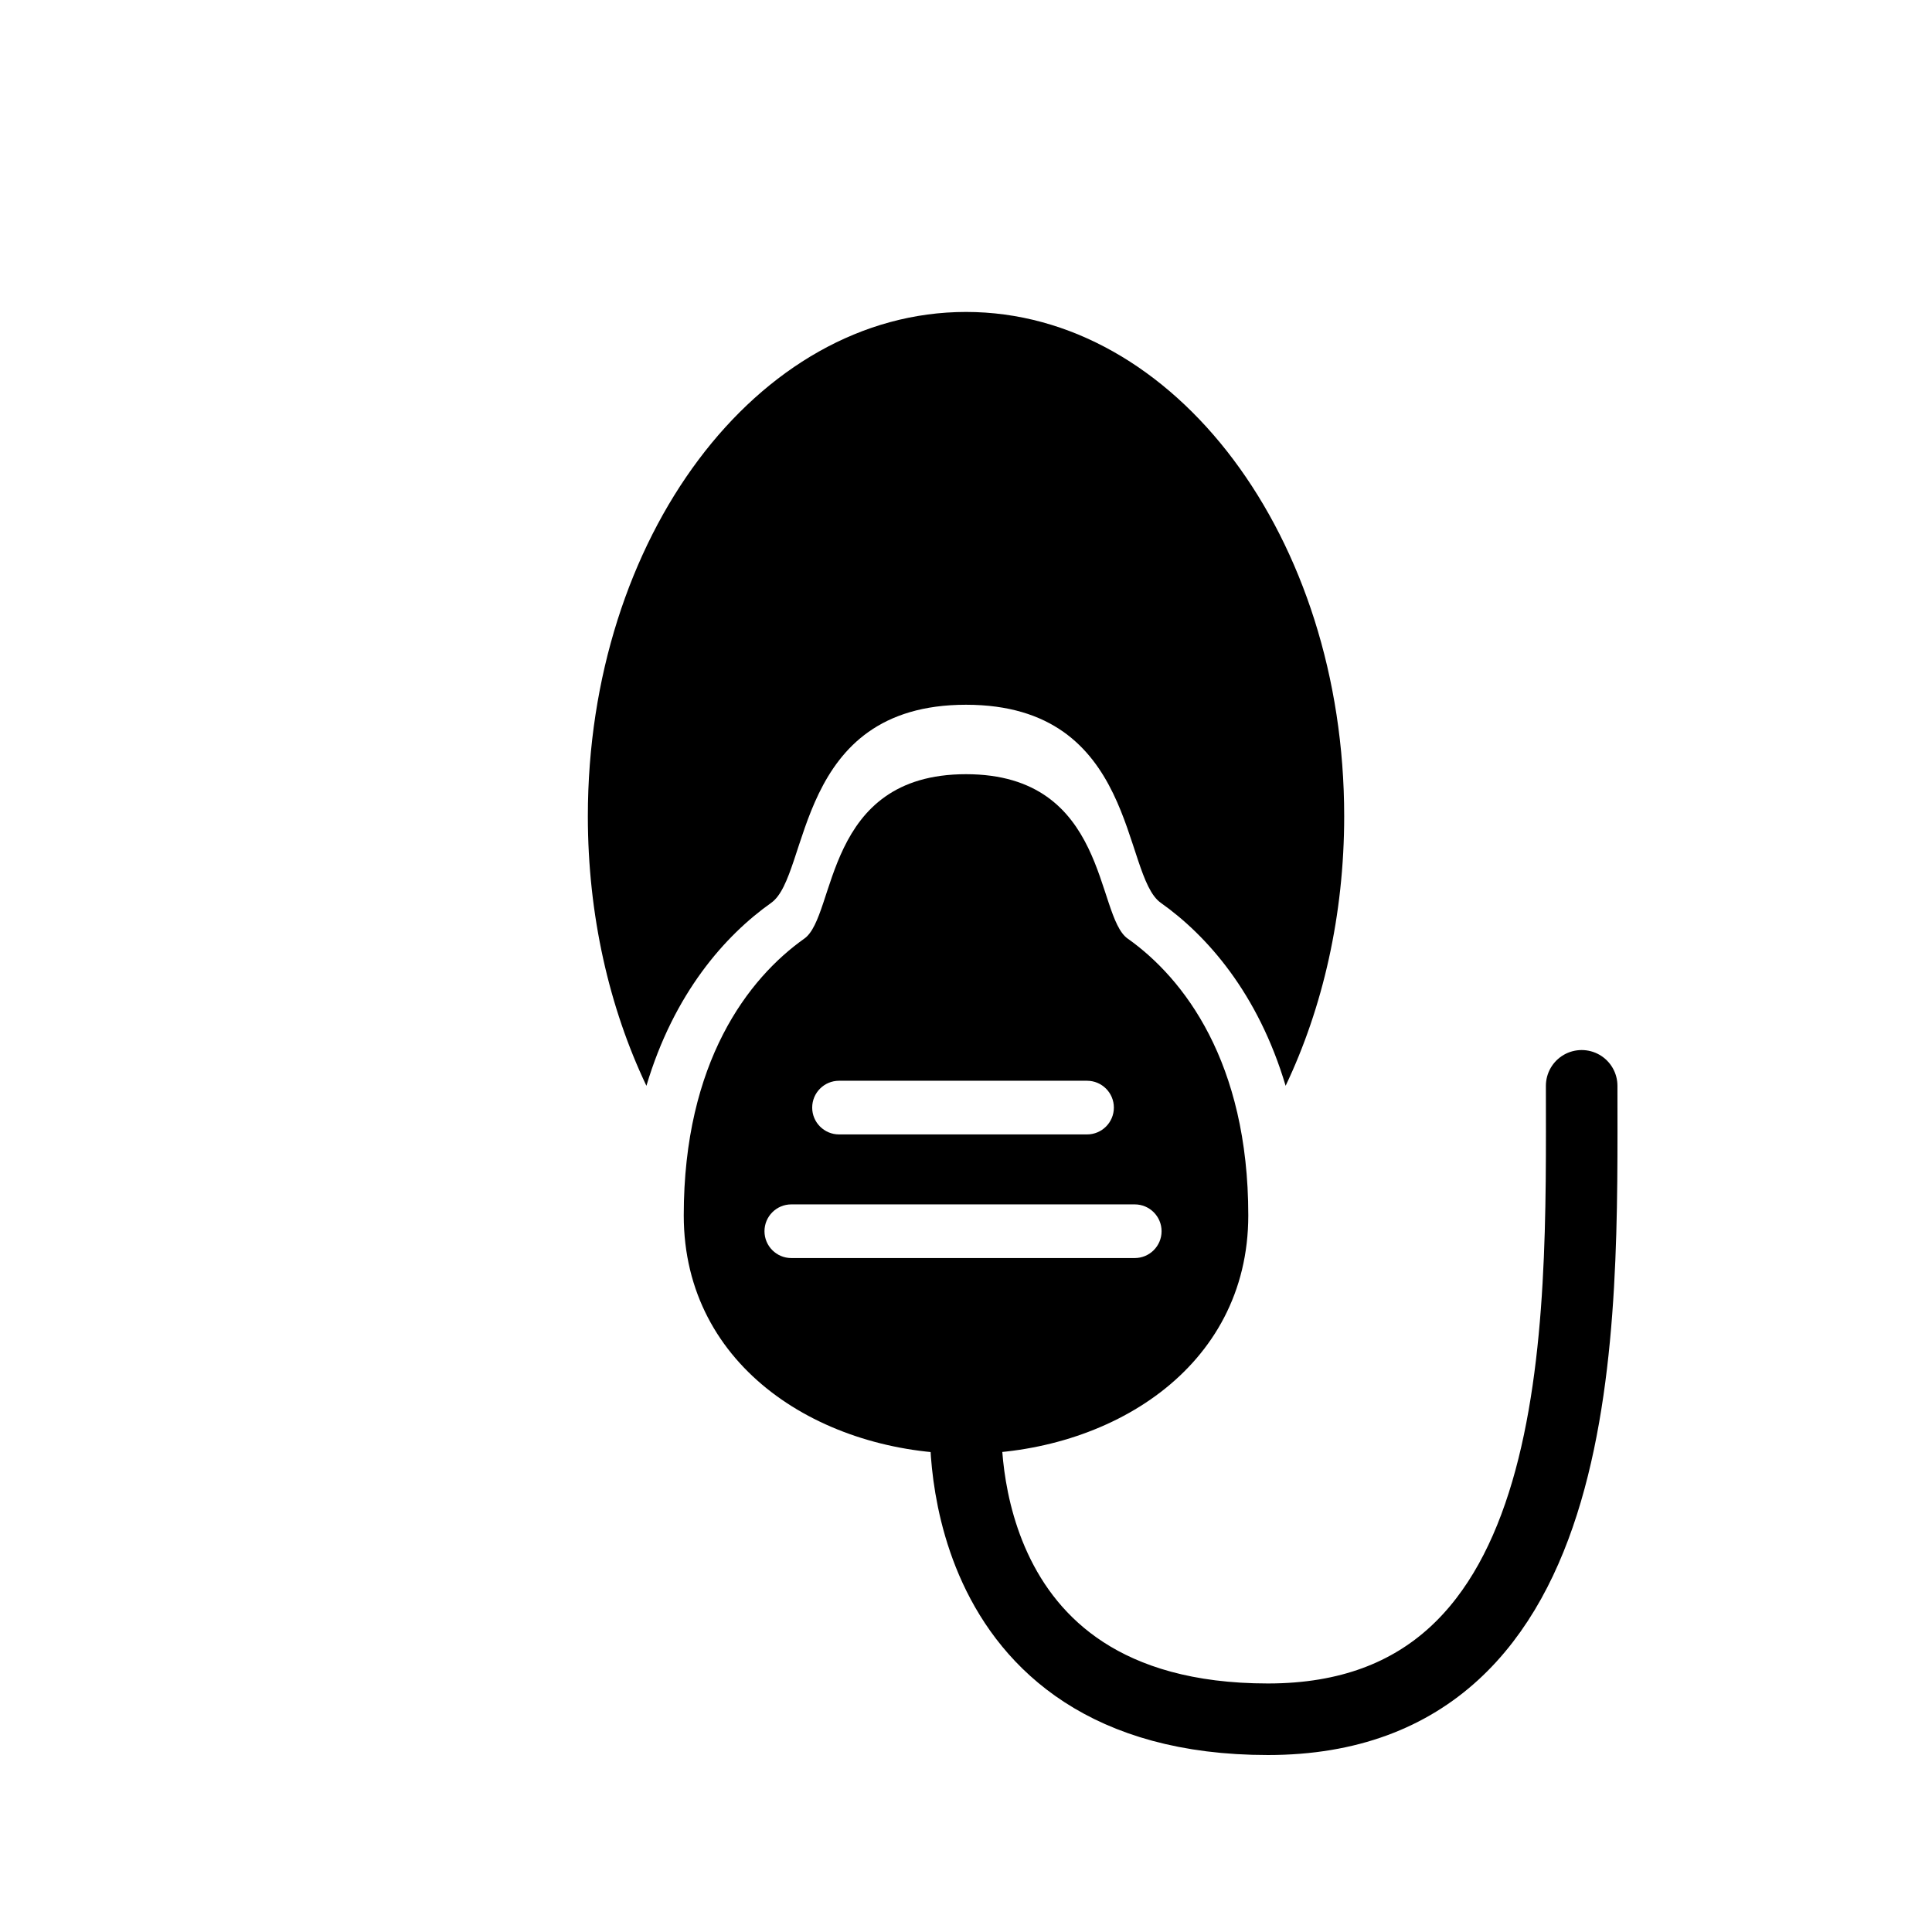
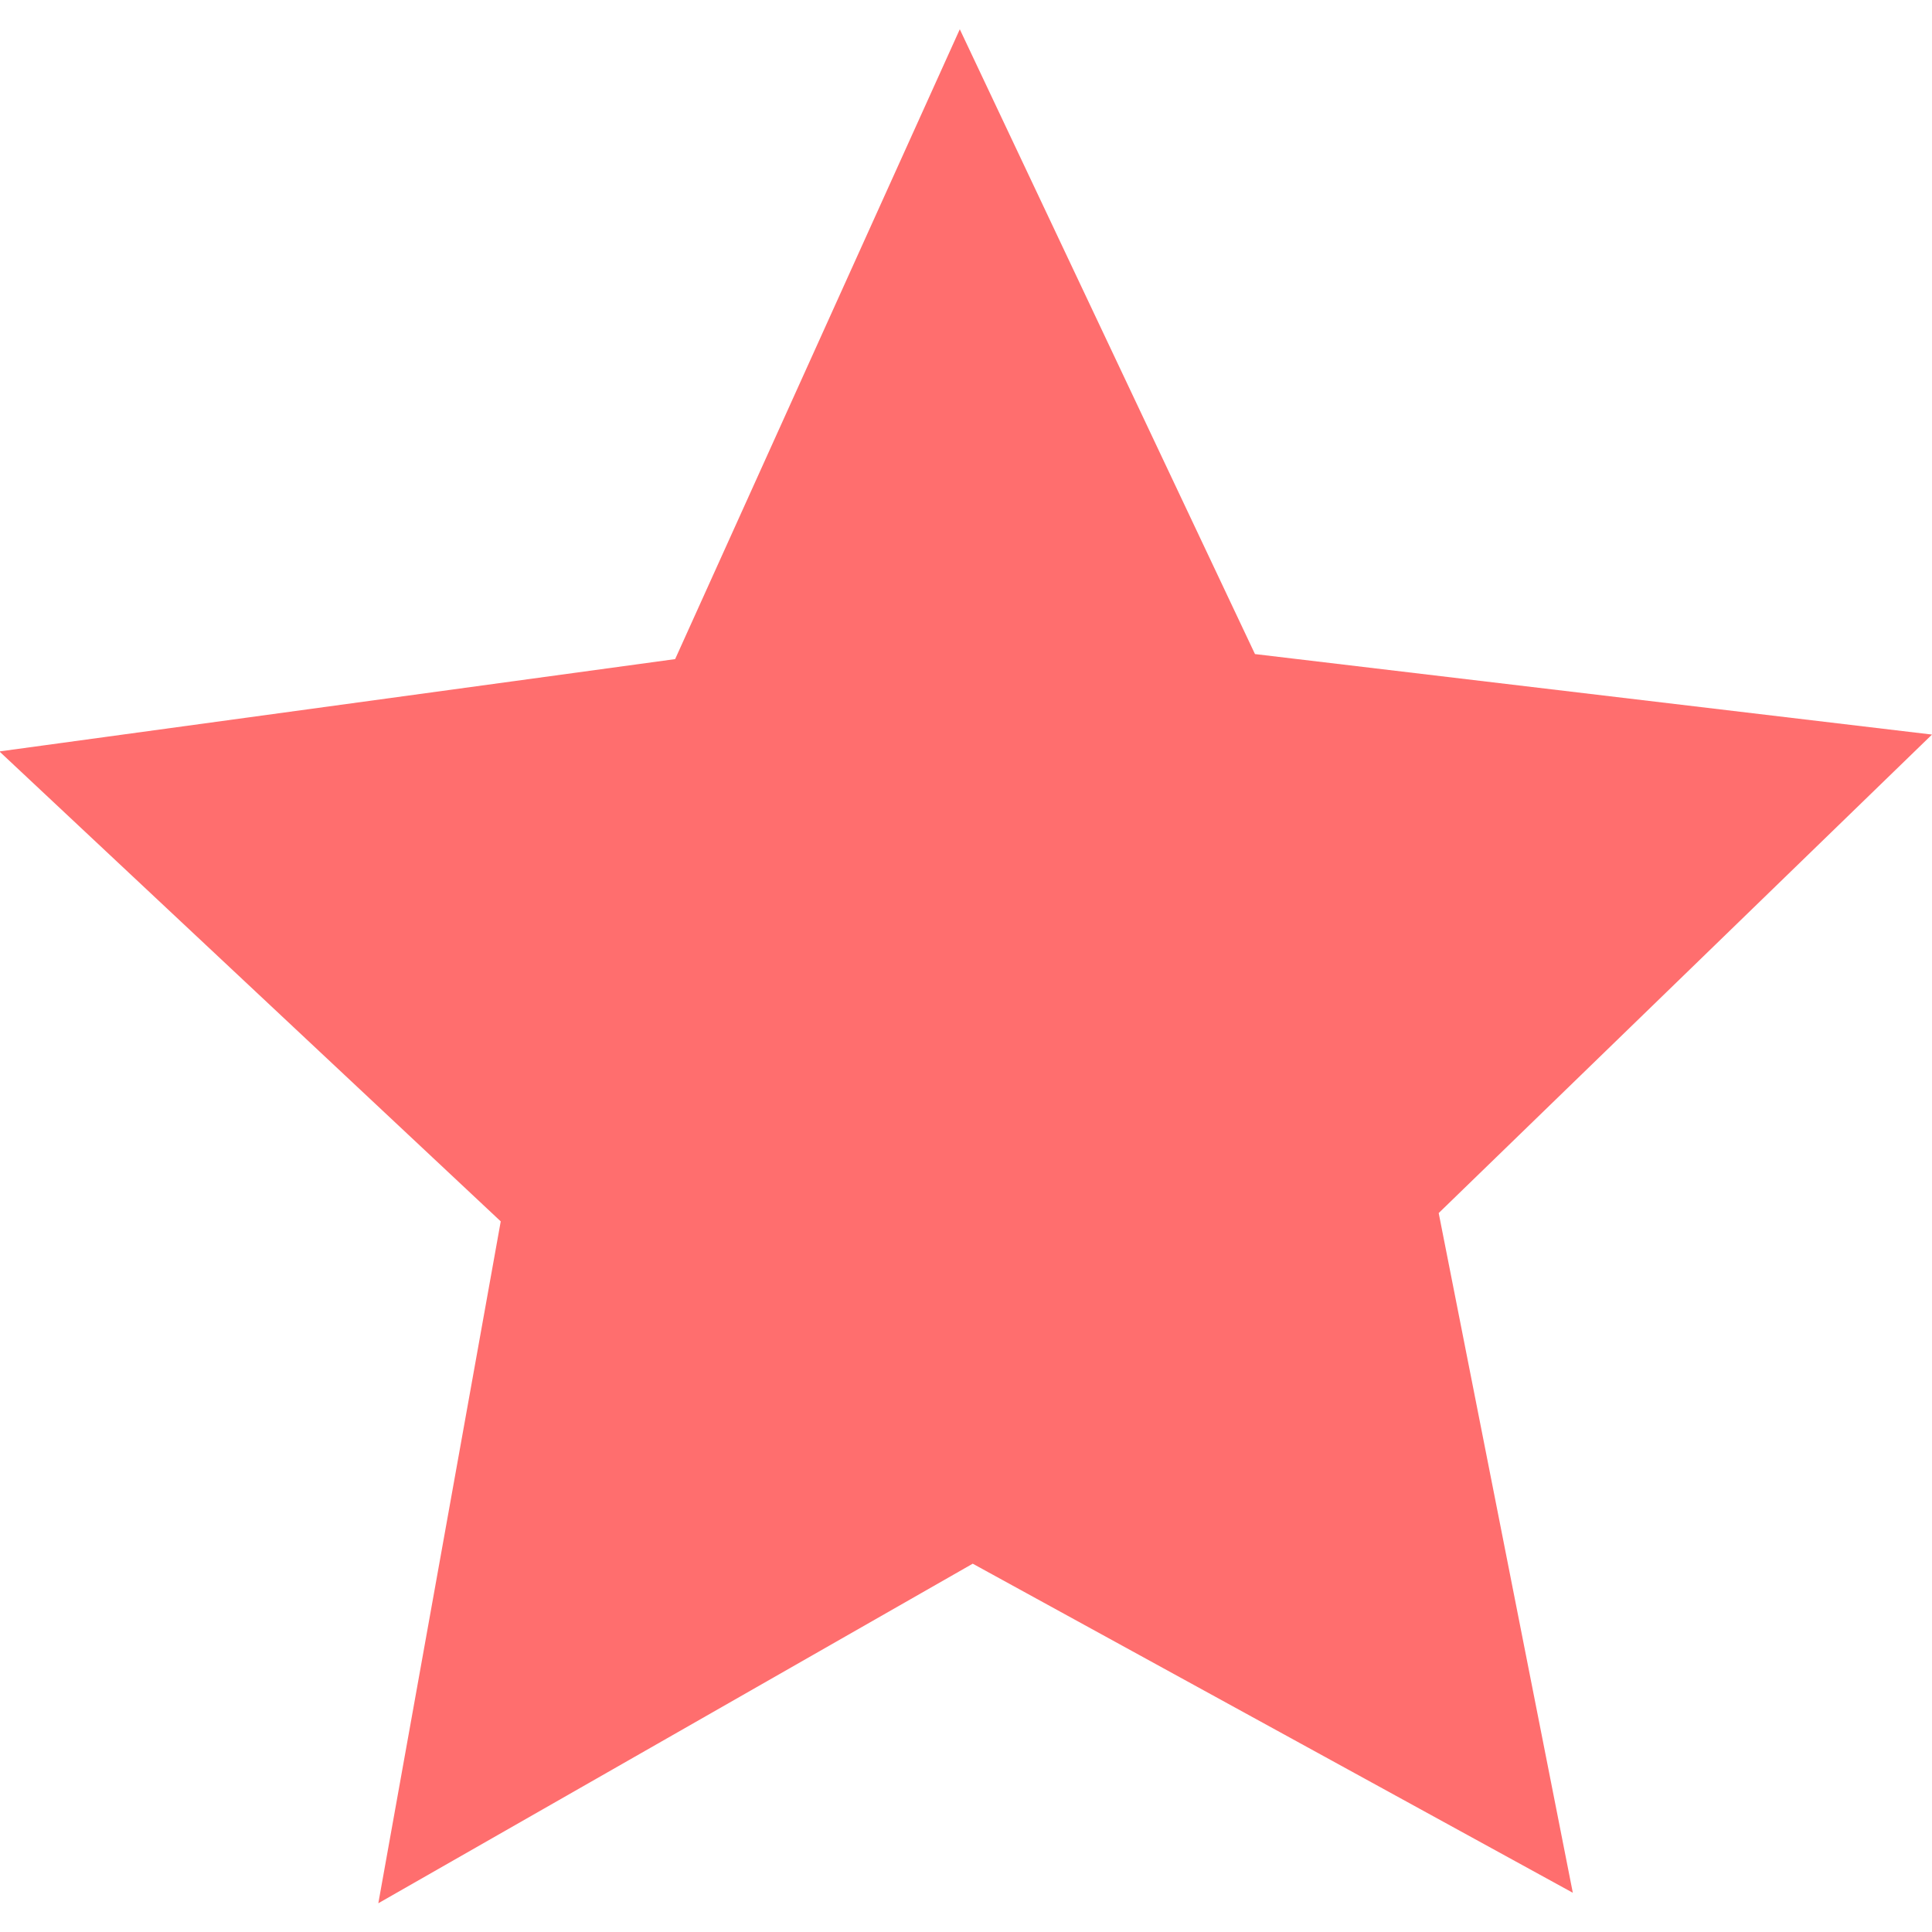
- <svg xmlns="http://www.w3.org/2000/svg" id="Layer_1" data-name="Layer 1" viewBox="0 0 1080 1080">
+ <svg xmlns="http://www.w3.org/2000/svg" width="800px" height="800px" viewBox="0 -0.5 33 33" version="1.1">
  <defs>
-     <style>
-       .cls-1 {
-         fill: none;
-         stroke: #000;
-         stroke-linecap: round;
-         stroke-miterlimit: 10;
-         stroke-width: 40px;
-       }
-     </style>
-   </defs>
-   <path d="M431.15,504.65c21.73-15.37,12.91-110.69,108.85-110.69s87.12,95.32,108.85,110.69c25.82,18.27,54.4,50.53,69.82,102.32,20.73-43.59,32.74-95.28,32.74-150.72,0-155.67-94.65-281.87-211.4-281.87s-211.4,126.2-211.4,281.87c0,55.44,12.01,107.13,32.74,150.72,15.41-51.79,43.99-84.05,69.82-102.32Z" />
-   <path d="M630.38,524.69c-18.04-12.77-10.72-91.91-90.38-91.91s-72.34,79.15-90.38,91.91c-31.26,22.12-67.4,68.94-67.4,154.72s78.13,133.28,157.79,133.28,157.79-47.49,157.79-133.28-36.14-132.6-67.4-154.72ZM469.02,604.15h138.64c8.28,0,15,6.72,15,15s-6.72,15-15,15h-138.64c-8.28,0-15-6.72-15-15s6.72-15,15-15ZM634.33,703.26h-191.98c-8.28,0-15-6.72-15-15s6.72-15,15-15h191.98c8.28,0,15,6.72,15,15s-6.72,15-15,15Z" />
-   <path class="cls-1" d="M540,792.28s-12.71,168.79,168.79,168.79,175.37-221.32,175.37-354.09" />
+ 
+ </defs>
+   <g id="Vivid.JS" stroke="none" stroke-width="1" fill="none" fill-rule="evenodd">
+     <g id="Vivid-Icons" transform="translate(-903, -411)" fill="#FF6E6E">
+       <g id="Icons" transform="translate(37, 169)">
+         <g id="star" transform="translate(858, 234)">
+           <g transform="translate(7, 8)" id="Shape">
+             <polygon points="27.865 31.83 17.615 26.209 7.462 32.009 9.553 20.362 0.99 12.335 12.532 10.758 17.394 0 22.436 10.672 34 12.047 25.574 20.22">
+ 
+ </polygon>
+           </g>
+         </g>
+       </g>
+     </g>
+   </g>
</svg>
